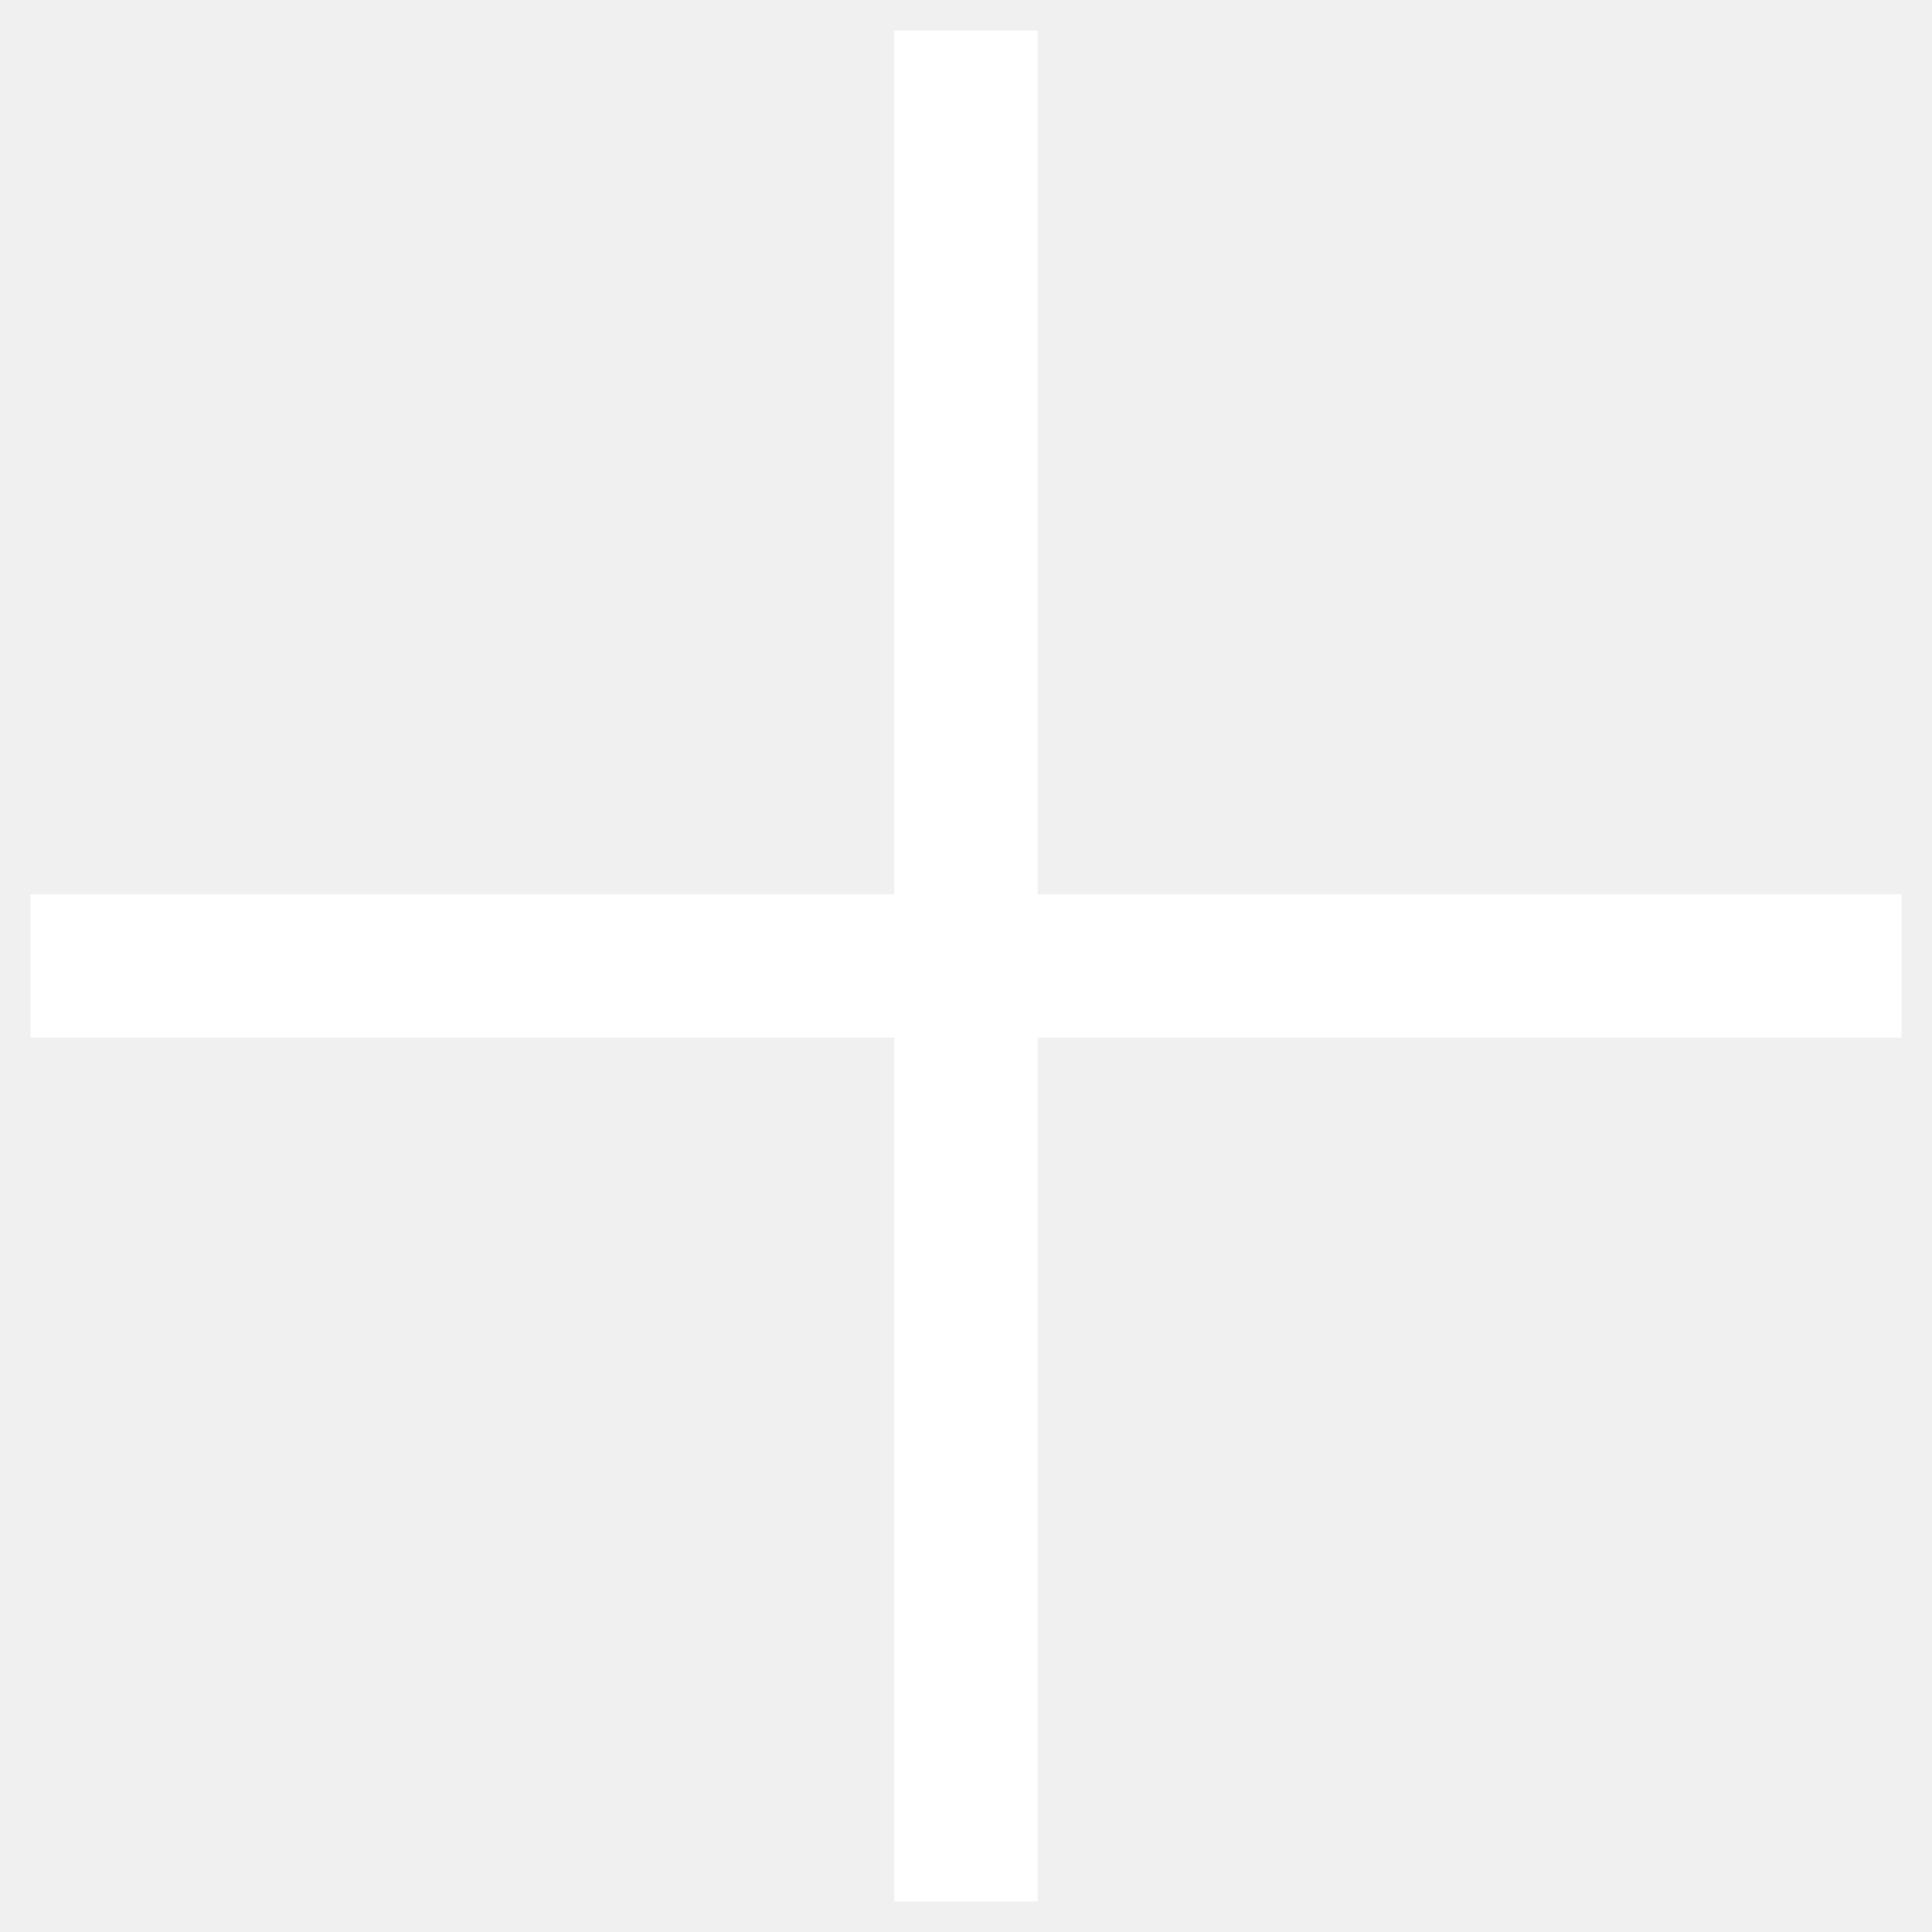
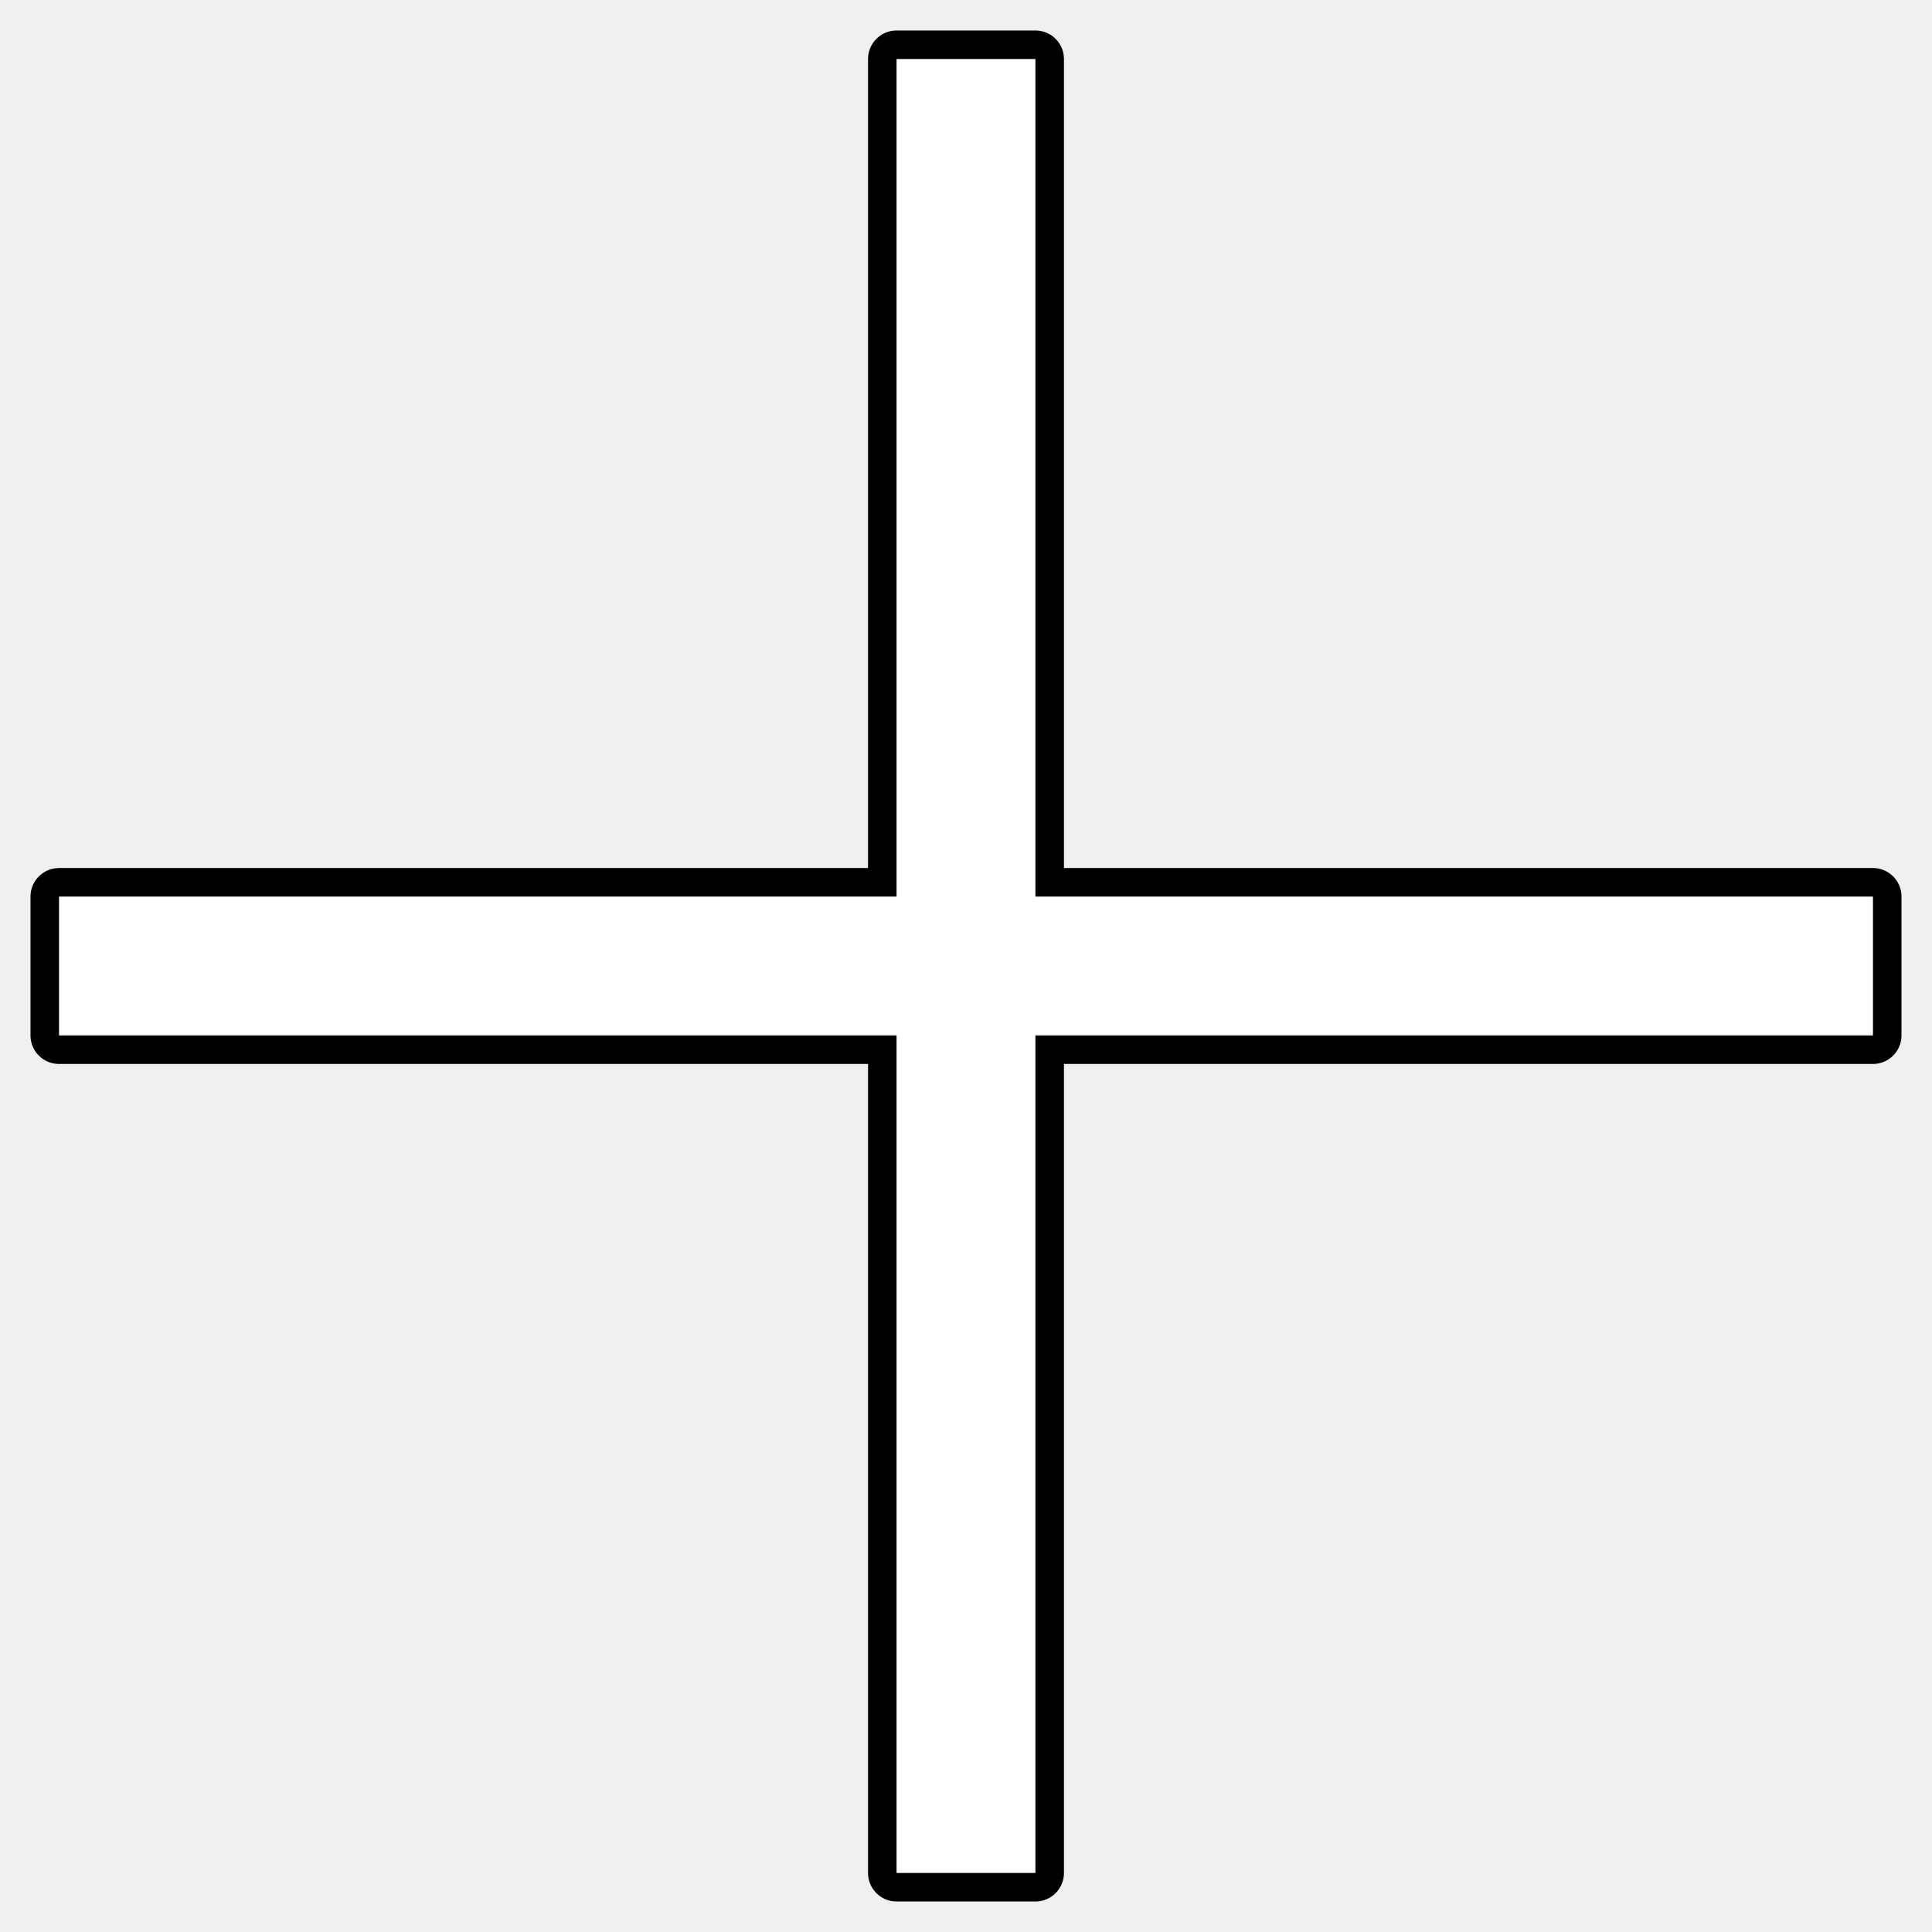
- <svg xmlns="http://www.w3.org/2000/svg" width="128" height="128" viewBox="0 0 33.867 33.867" version="1.1" id="svg8">
+ <svg xmlns="http://www.w3.org/2000/svg" id="svg8" version="1.1" viewBox="0 0 33.867 33.867" height="128" width="128">
  <defs id="defs2" />
-   <g id="layer1" transform="translate(0,-263.1333)">
-     <rect style="fill:#ffffff;fill-opacity:1;fill-rule:nonzero;stroke:none;stroke-width:3.427;stroke-linecap:round;stroke-linejoin:round;stroke-miterlimit:4;stroke-dasharray:none;stroke-dashoffset:0;stroke-opacity:1;paint-order:markers stroke fill" id="rect816" width="32.798" height="2.511" x="0.534" y="278.811" />
-     <rect style="fill:#ffffff;fill-opacity:1;fill-rule:nonzero;stroke:none;stroke-width:3.427;stroke-linecap:round;stroke-linejoin:round;stroke-miterlimit:4;stroke-dasharray:none;stroke-dashoffset:0;stroke-opacity:1;paint-order:markers stroke fill" id="rect816-3" width="32.798" height="2.511" x="263.668" y="-18.189" transform="rotate(90)" />
+   <g transform="translate(0,-263.1333)" id="layer1">
+     <path transform="matrix(0.2645833,0,0,0.2645833,0,263.1333)" d="M 59.4 3.91 L 59.4 59.4 L 3.91 59.4 L 3.91 68.6 L 59.4 68.6 L 59.4 124.09 L 68.6 124.09 L 68.6 68.6 L 124.09 68.6 L 124.09 59.4 L 68.6 59.4 L 68.6 3.91 L 59.4 3.91 z " style="fill:#ffffff;fill-opacity:1;fill-rule:nonzero;stroke:#000000;stroke-width:3.78;stroke-linecap:round;stroke-linejoin:round;stroke-miterlimit:4;stroke-dasharray:none;stroke-dashoffset:0;stroke-opacity:1;paint-order:markers stroke fill" id="rect816" />
  </g>
</svg>
